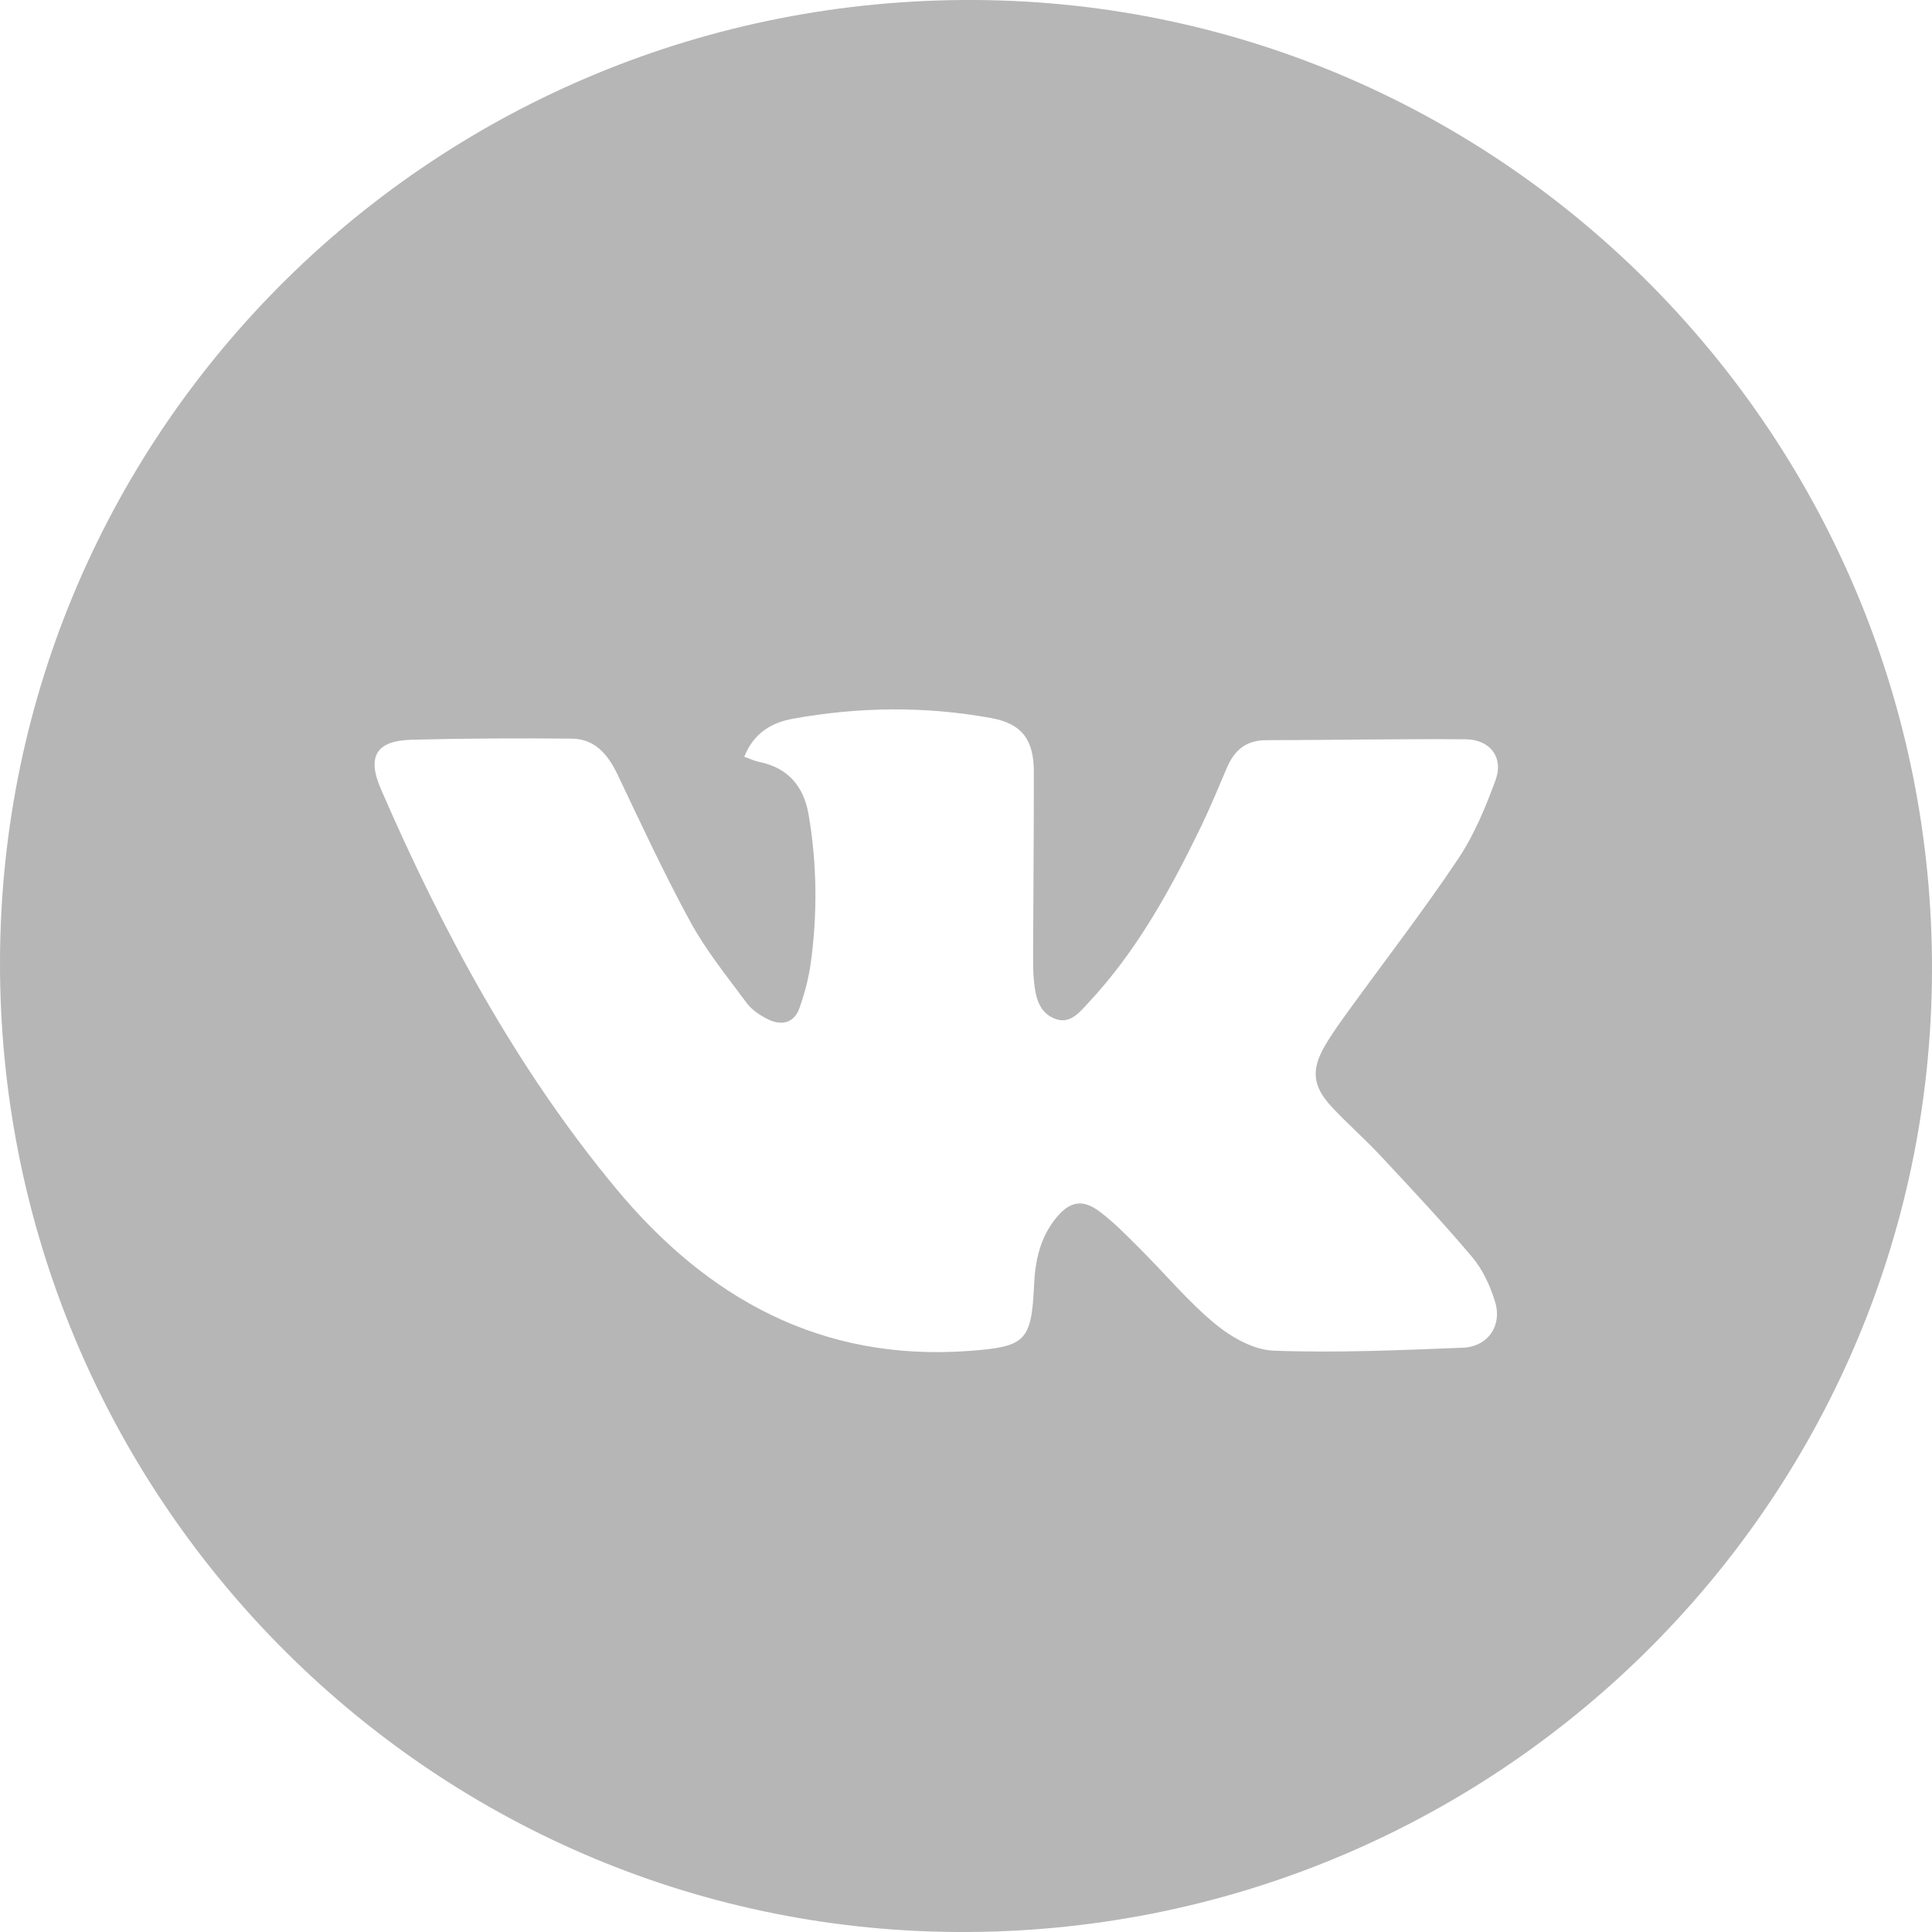
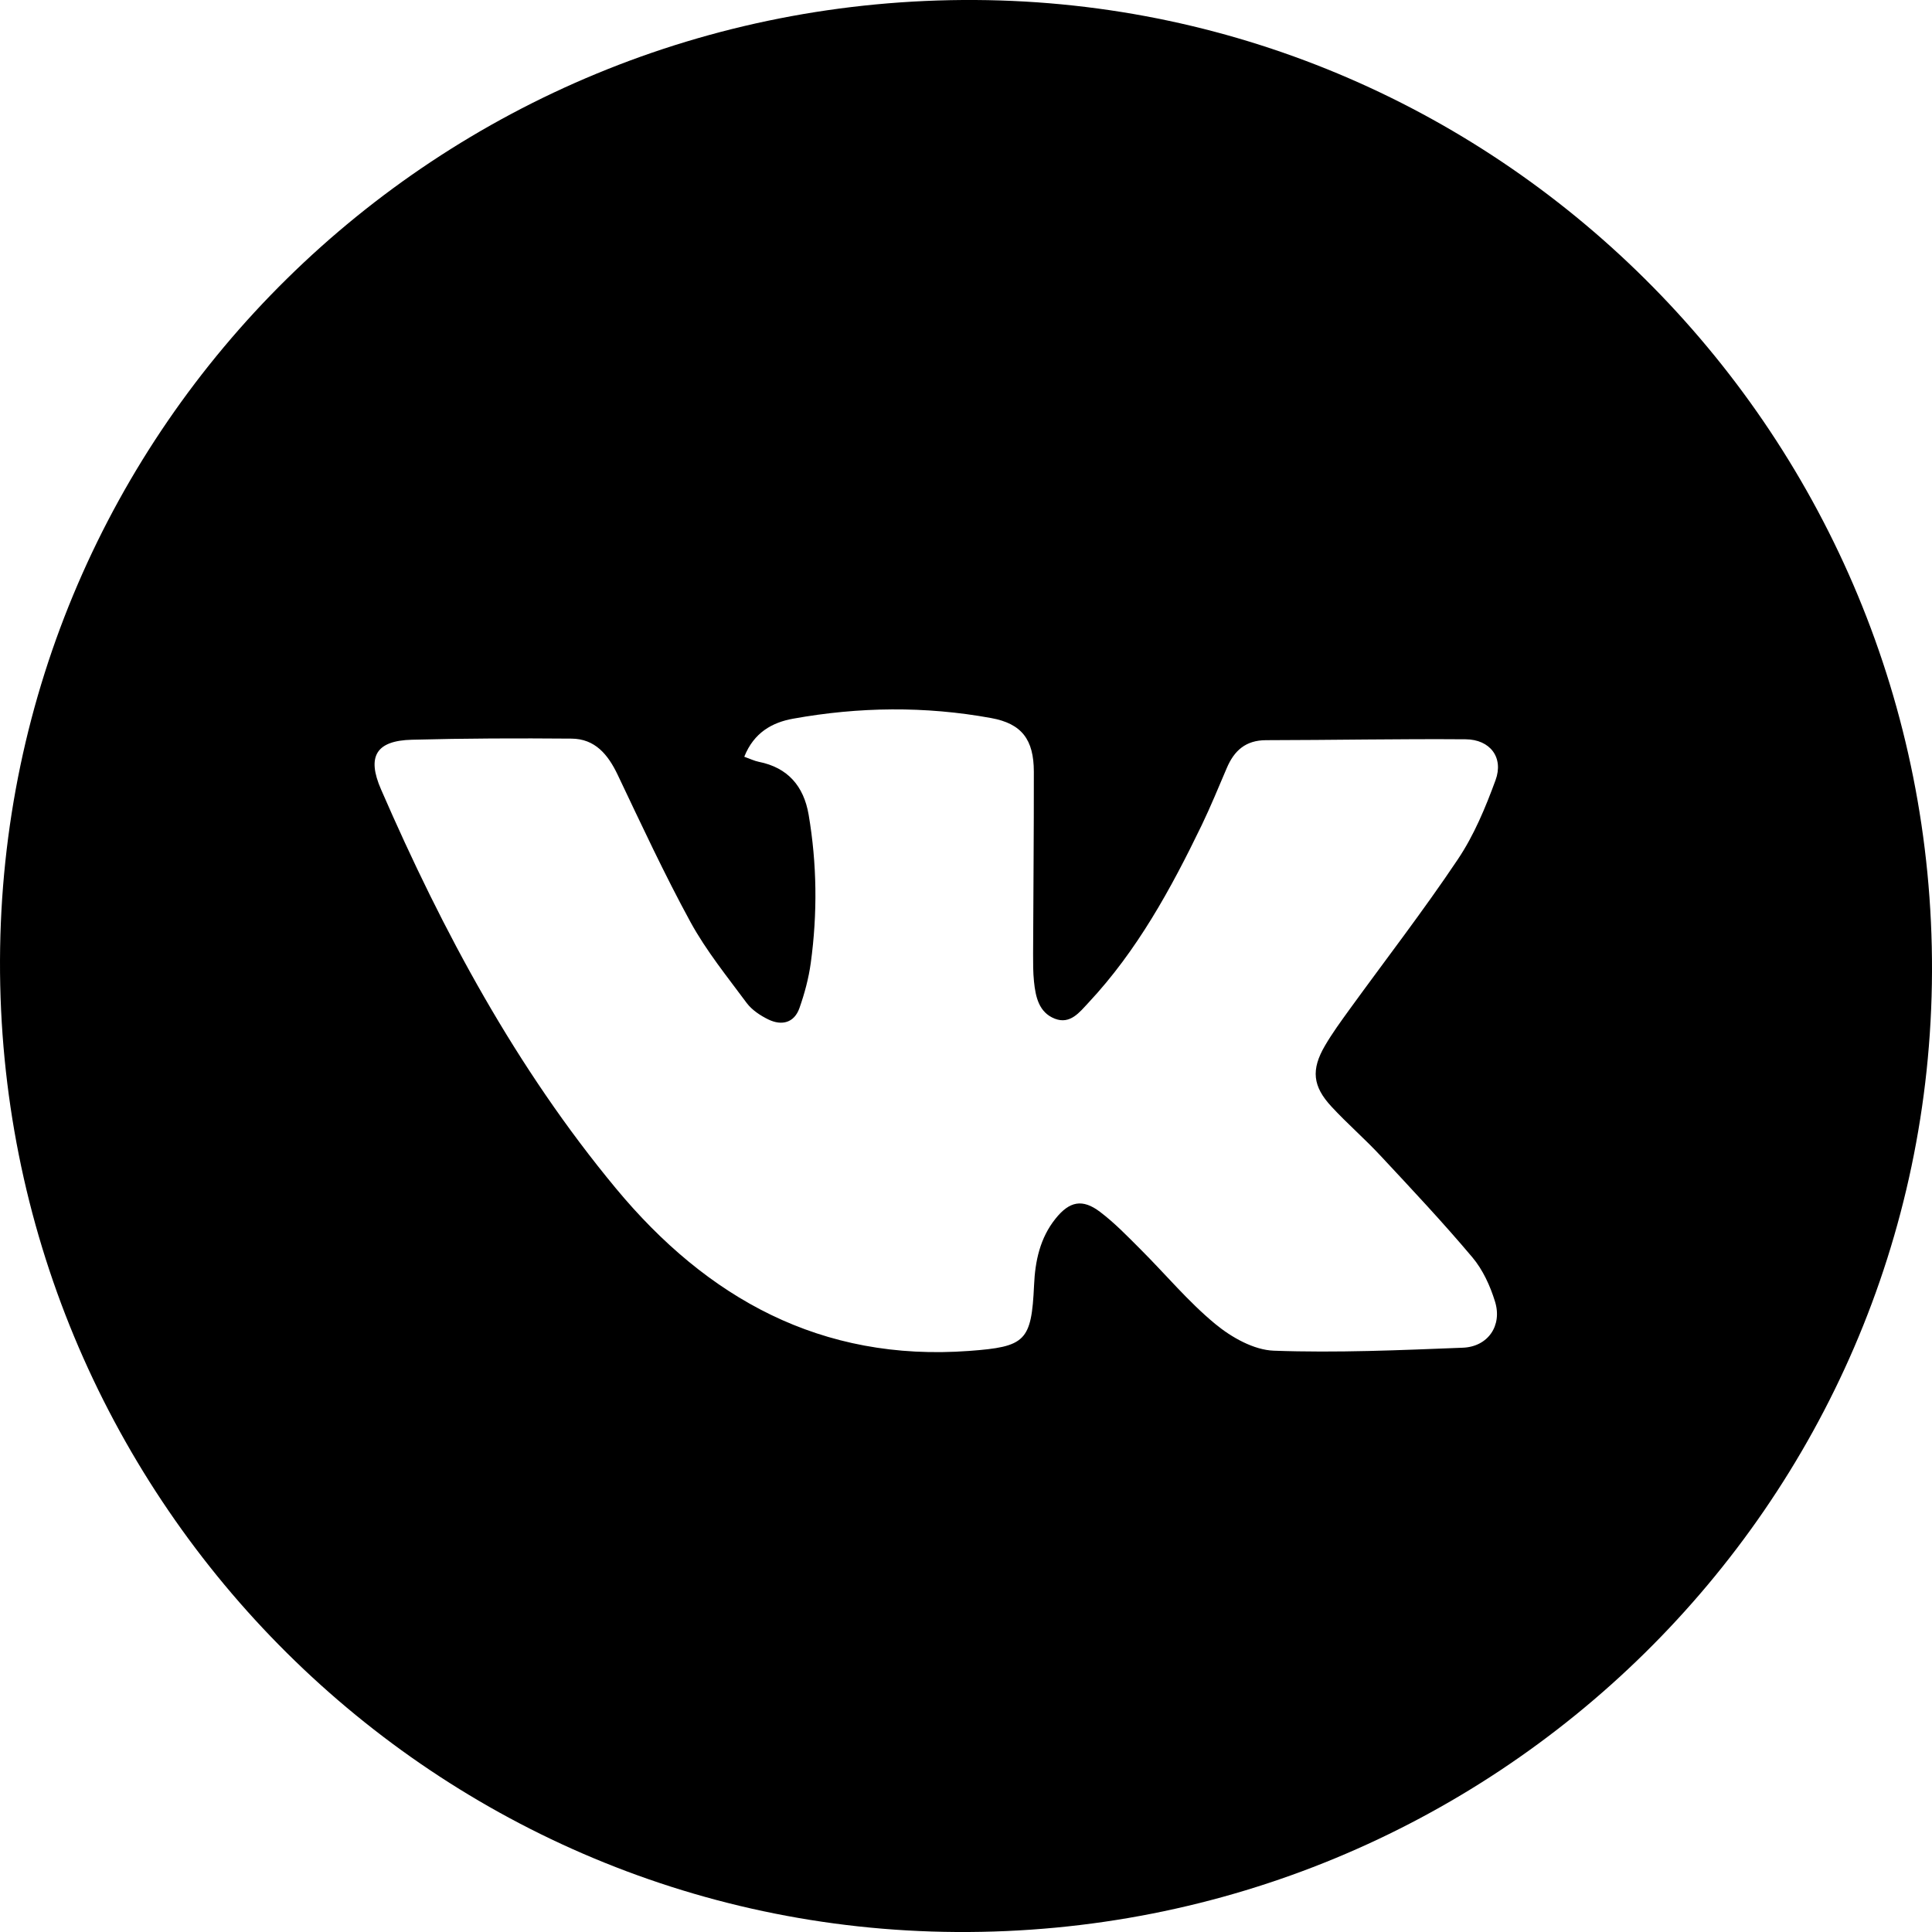
<svg xmlns="http://www.w3.org/2000/svg" viewBox="0 0 26 26" version="1.1">
-   <path d="M17.92,14.894 C18.131,15.122 18.368,15.327 18.58,15.555 C18.998,16.003 19.419,16.451 19.814,16.92 C19.955,17.087 20.054,17.304 20.119,17.515 C20.22,17.839 20.025,18.124 19.685,18.137 C18.838,18.17 17.989,18.208 17.143,18.177 C16.874,18.168 16.573,17.998 16.355,17.818 C15.991,17.518 15.686,17.149 15.35,16.814 C15.175,16.639 15.001,16.458 14.804,16.309 C14.567,16.129 14.392,16.166 14.205,16.4 C13.996,16.66 13.93,16.972 13.916,17.294 C13.881,18.051 13.801,18.124 13.044,18.18 C11.052,18.327 9.516,17.473 8.288,15.992 C6.948,14.376 5.962,12.543 5.128,10.624 C4.934,10.18 5.061,9.967 5.543,9.955 C6.258,9.936 6.974,9.934 7.69,9.94 C8.008,9.942 8.182,10.154 8.312,10.426 C8.629,11.092 8.94,11.763 9.293,12.41 C9.504,12.795 9.785,13.142 10.048,13.497 C10.119,13.592 10.232,13.667 10.341,13.72 C10.522,13.807 10.689,13.765 10.759,13.565 C10.828,13.369 10.883,13.164 10.911,12.959 C11.002,12.293 10.995,11.626 10.882,10.962 C10.816,10.58 10.603,10.33 10.211,10.252 C10.152,10.24 10.097,10.213 10.016,10.184 C10.146,9.857 10.394,9.722 10.672,9.672 C11.558,9.512 12.45,9.501 13.337,9.663 C13.752,9.738 13.912,9.954 13.913,10.384 C13.914,11.201 13.906,12.018 13.903,12.835 C13.903,12.96 13.902,13.085 13.915,13.209 C13.936,13.414 13.98,13.625 14.195,13.709 C14.403,13.79 14.528,13.622 14.648,13.494 C15.304,12.793 15.758,11.961 16.172,11.105 C16.293,10.853 16.399,10.594 16.509,10.337 C16.609,10.101 16.764,9.961 17.039,9.961 C17.933,9.96 18.828,9.942 19.723,9.949 C20.053,9.951 20.239,10.194 20.126,10.5 C19.991,10.868 19.836,11.242 19.618,11.566 C19.156,12.256 18.646,12.916 18.158,13.589 C18.044,13.747 17.929,13.904 17.831,14.072 C17.642,14.395 17.664,14.619 17.92,14.894 M13.127,0 C5.897,-0.042 0.025,5.737 8.35705303e-05,12.922 C-0.025,20.098 5.739,25.955 12.871,26 C20.092,26.045 25.974,20.255 26,13.076 C26.026,5.903 20.256,0.042 13.127,0" id="Fill-1" fill="#B6B6B6" mask="url(#mask-2)" />
+   <path d="M17.92,14.894 C18.131,15.122 18.368,15.327 18.58,15.555 C18.998,16.003 19.419,16.451 19.814,16.92 C19.955,17.087 20.054,17.304 20.119,17.515 C20.22,17.839 20.025,18.124 19.685,18.137 C18.838,18.17 17.989,18.208 17.143,18.177 C16.874,18.168 16.573,17.998 16.355,17.818 C15.991,17.518 15.686,17.149 15.35,16.814 C15.175,16.639 15.001,16.458 14.804,16.309 C14.567,16.129 14.392,16.166 14.205,16.4 C13.996,16.66 13.93,16.972 13.916,17.294 C13.881,18.051 13.801,18.124 13.044,18.18 C11.052,18.327 9.516,17.473 8.288,15.992 C6.948,14.376 5.962,12.543 5.128,10.624 C4.934,10.18 5.061,9.967 5.543,9.955 C6.258,9.936 6.974,9.934 7.69,9.94 C8.008,9.942 8.182,10.154 8.312,10.426 C8.629,11.092 8.94,11.763 9.293,12.41 C9.504,12.795 9.785,13.142 10.048,13.497 C10.119,13.592 10.232,13.667 10.341,13.72 C10.522,13.807 10.689,13.765 10.759,13.565 C10.828,13.369 10.883,13.164 10.911,12.959 C11.002,12.293 10.995,11.626 10.882,10.962 C10.816,10.58 10.603,10.33 10.211,10.252 C10.152,10.24 10.097,10.213 10.016,10.184 C10.146,9.857 10.394,9.722 10.672,9.672 C11.558,9.512 12.45,9.501 13.337,9.663 C13.752,9.738 13.912,9.954 13.913,10.384 C13.914,11.201 13.906,12.018 13.903,12.835 C13.903,12.96 13.902,13.085 13.915,13.209 C13.936,13.414 13.98,13.625 14.195,13.709 C14.403,13.79 14.528,13.622 14.648,13.494 C15.304,12.793 15.758,11.961 16.172,11.105 C16.293,10.853 16.399,10.594 16.509,10.337 C16.609,10.101 16.764,9.961 17.039,9.961 C17.933,9.96 18.828,9.942 19.723,9.949 C20.053,9.951 20.239,10.194 20.126,10.5 C19.991,10.868 19.836,11.242 19.618,11.566 C19.156,12.256 18.646,12.916 18.158,13.589 C18.044,13.747 17.929,13.904 17.831,14.072 C17.642,14.395 17.664,14.619 17.92,14.894 M13.127,0 C5.897,-0.042 0.025,5.737 8.35705303e-05,12.922 C-0.025,20.098 5.739,25.955 12.871,26 C20.092,26.045 25.974,20.255 26,13.076 C26.026,5.903 20.256,0.042 13.127,0" />
</svg>
